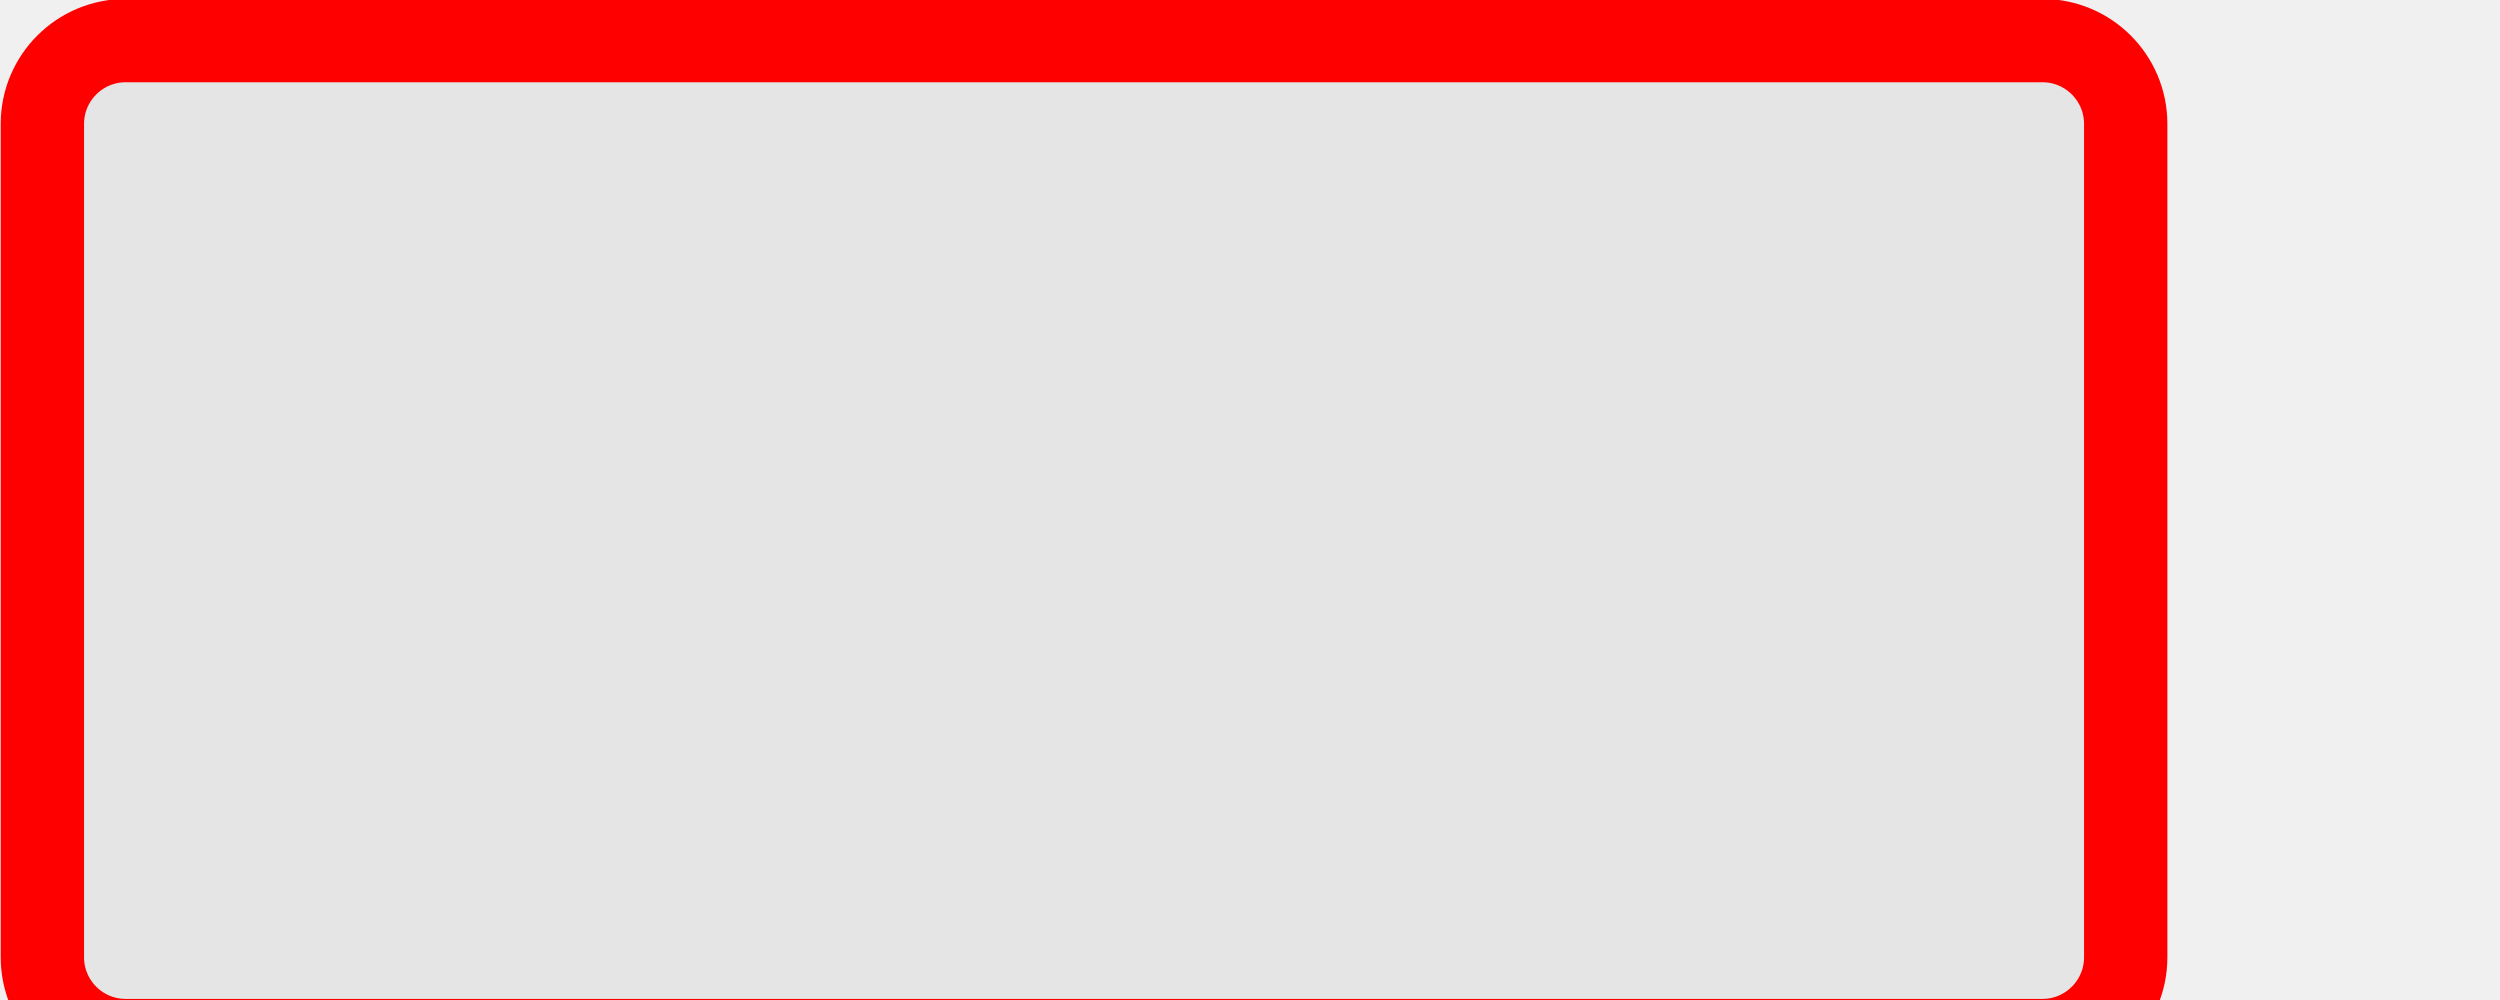
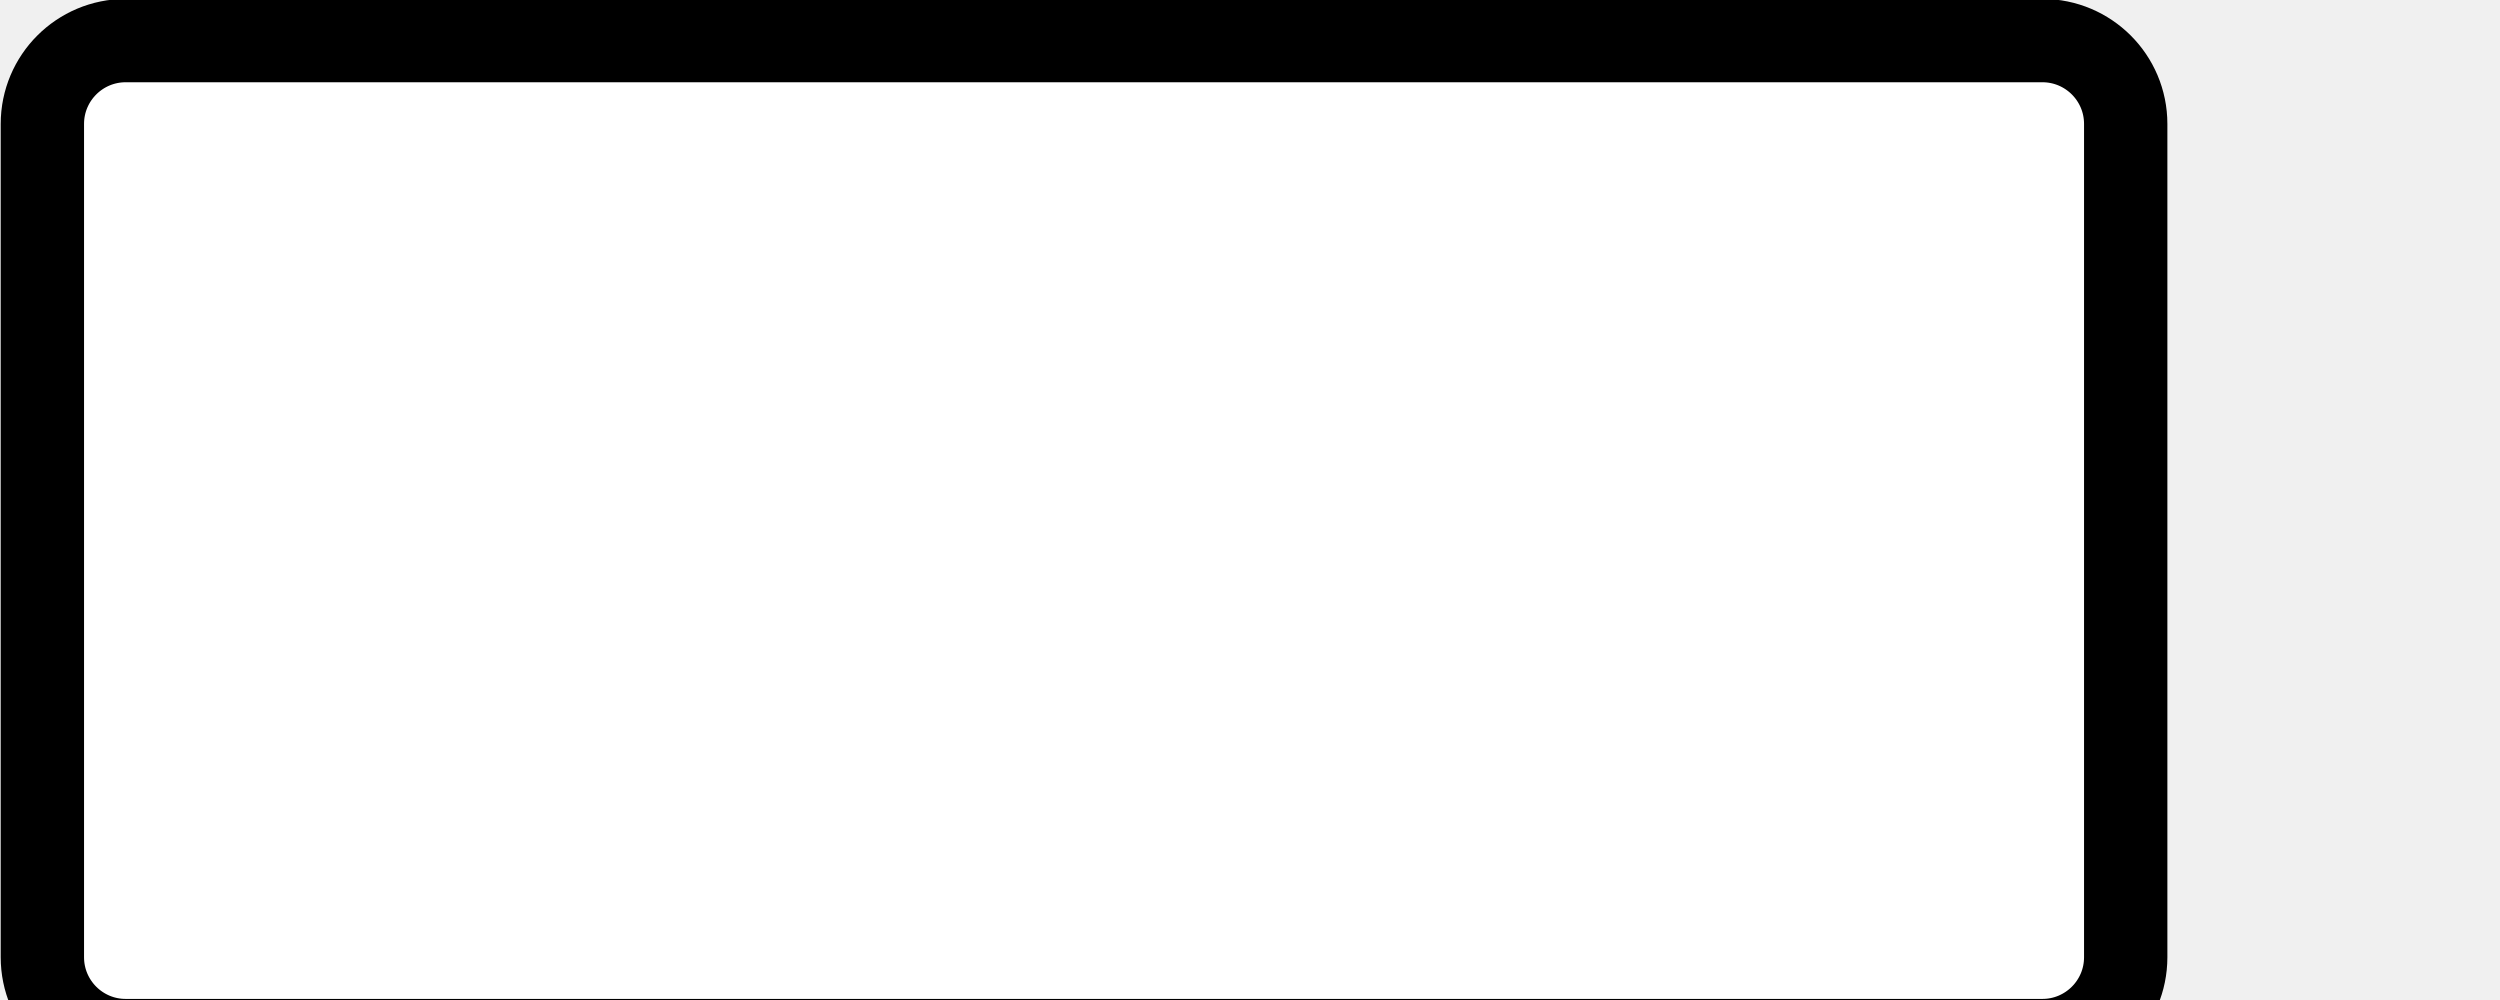
<svg xmlns="http://www.w3.org/2000/svg" version="1.1" width="30" height="12" id="svg3074">
  <defs id="defs3076" />
  <g transform="translate(-333.5625,-526.375)" id="layer1">
-     <rect width="25" height="12" rx="1" ry="1" x="334.071" y="526.862" id="rect3072" style="color:#000000;fill:#e5e5e5;fill-opacity:1;fill-rule:evenodd;stroke:#ff0000;stroke-width:1;stroke-linecap:butt;stroke-linejoin:miter;stroke-miterlimit:4;stroke-opacity:1;stroke-dasharray:none;stroke-dashoffset:0;marker:none;visibility:visible;display:inline;overflow:visible;enable-background:accumulate" />
+     <rect width="25" height="12" rx="1" ry="1" x="334.071" y="526.862" id="rect3072" style="color:#000000;fill:#ffffff;fill-opacity:1;fill-rule:evenodd;stroke:#000000;stroke-width:1;stroke-linecap:butt;stroke-linejoin:miter;stroke-miterlimit:4;stroke-opacity:1;stroke-dasharray:none;stroke-dashoffset:0;marker:none;visibility:visible;display:inline;overflow:visible;enable-background:accumulate" />
  </g>
</svg>
